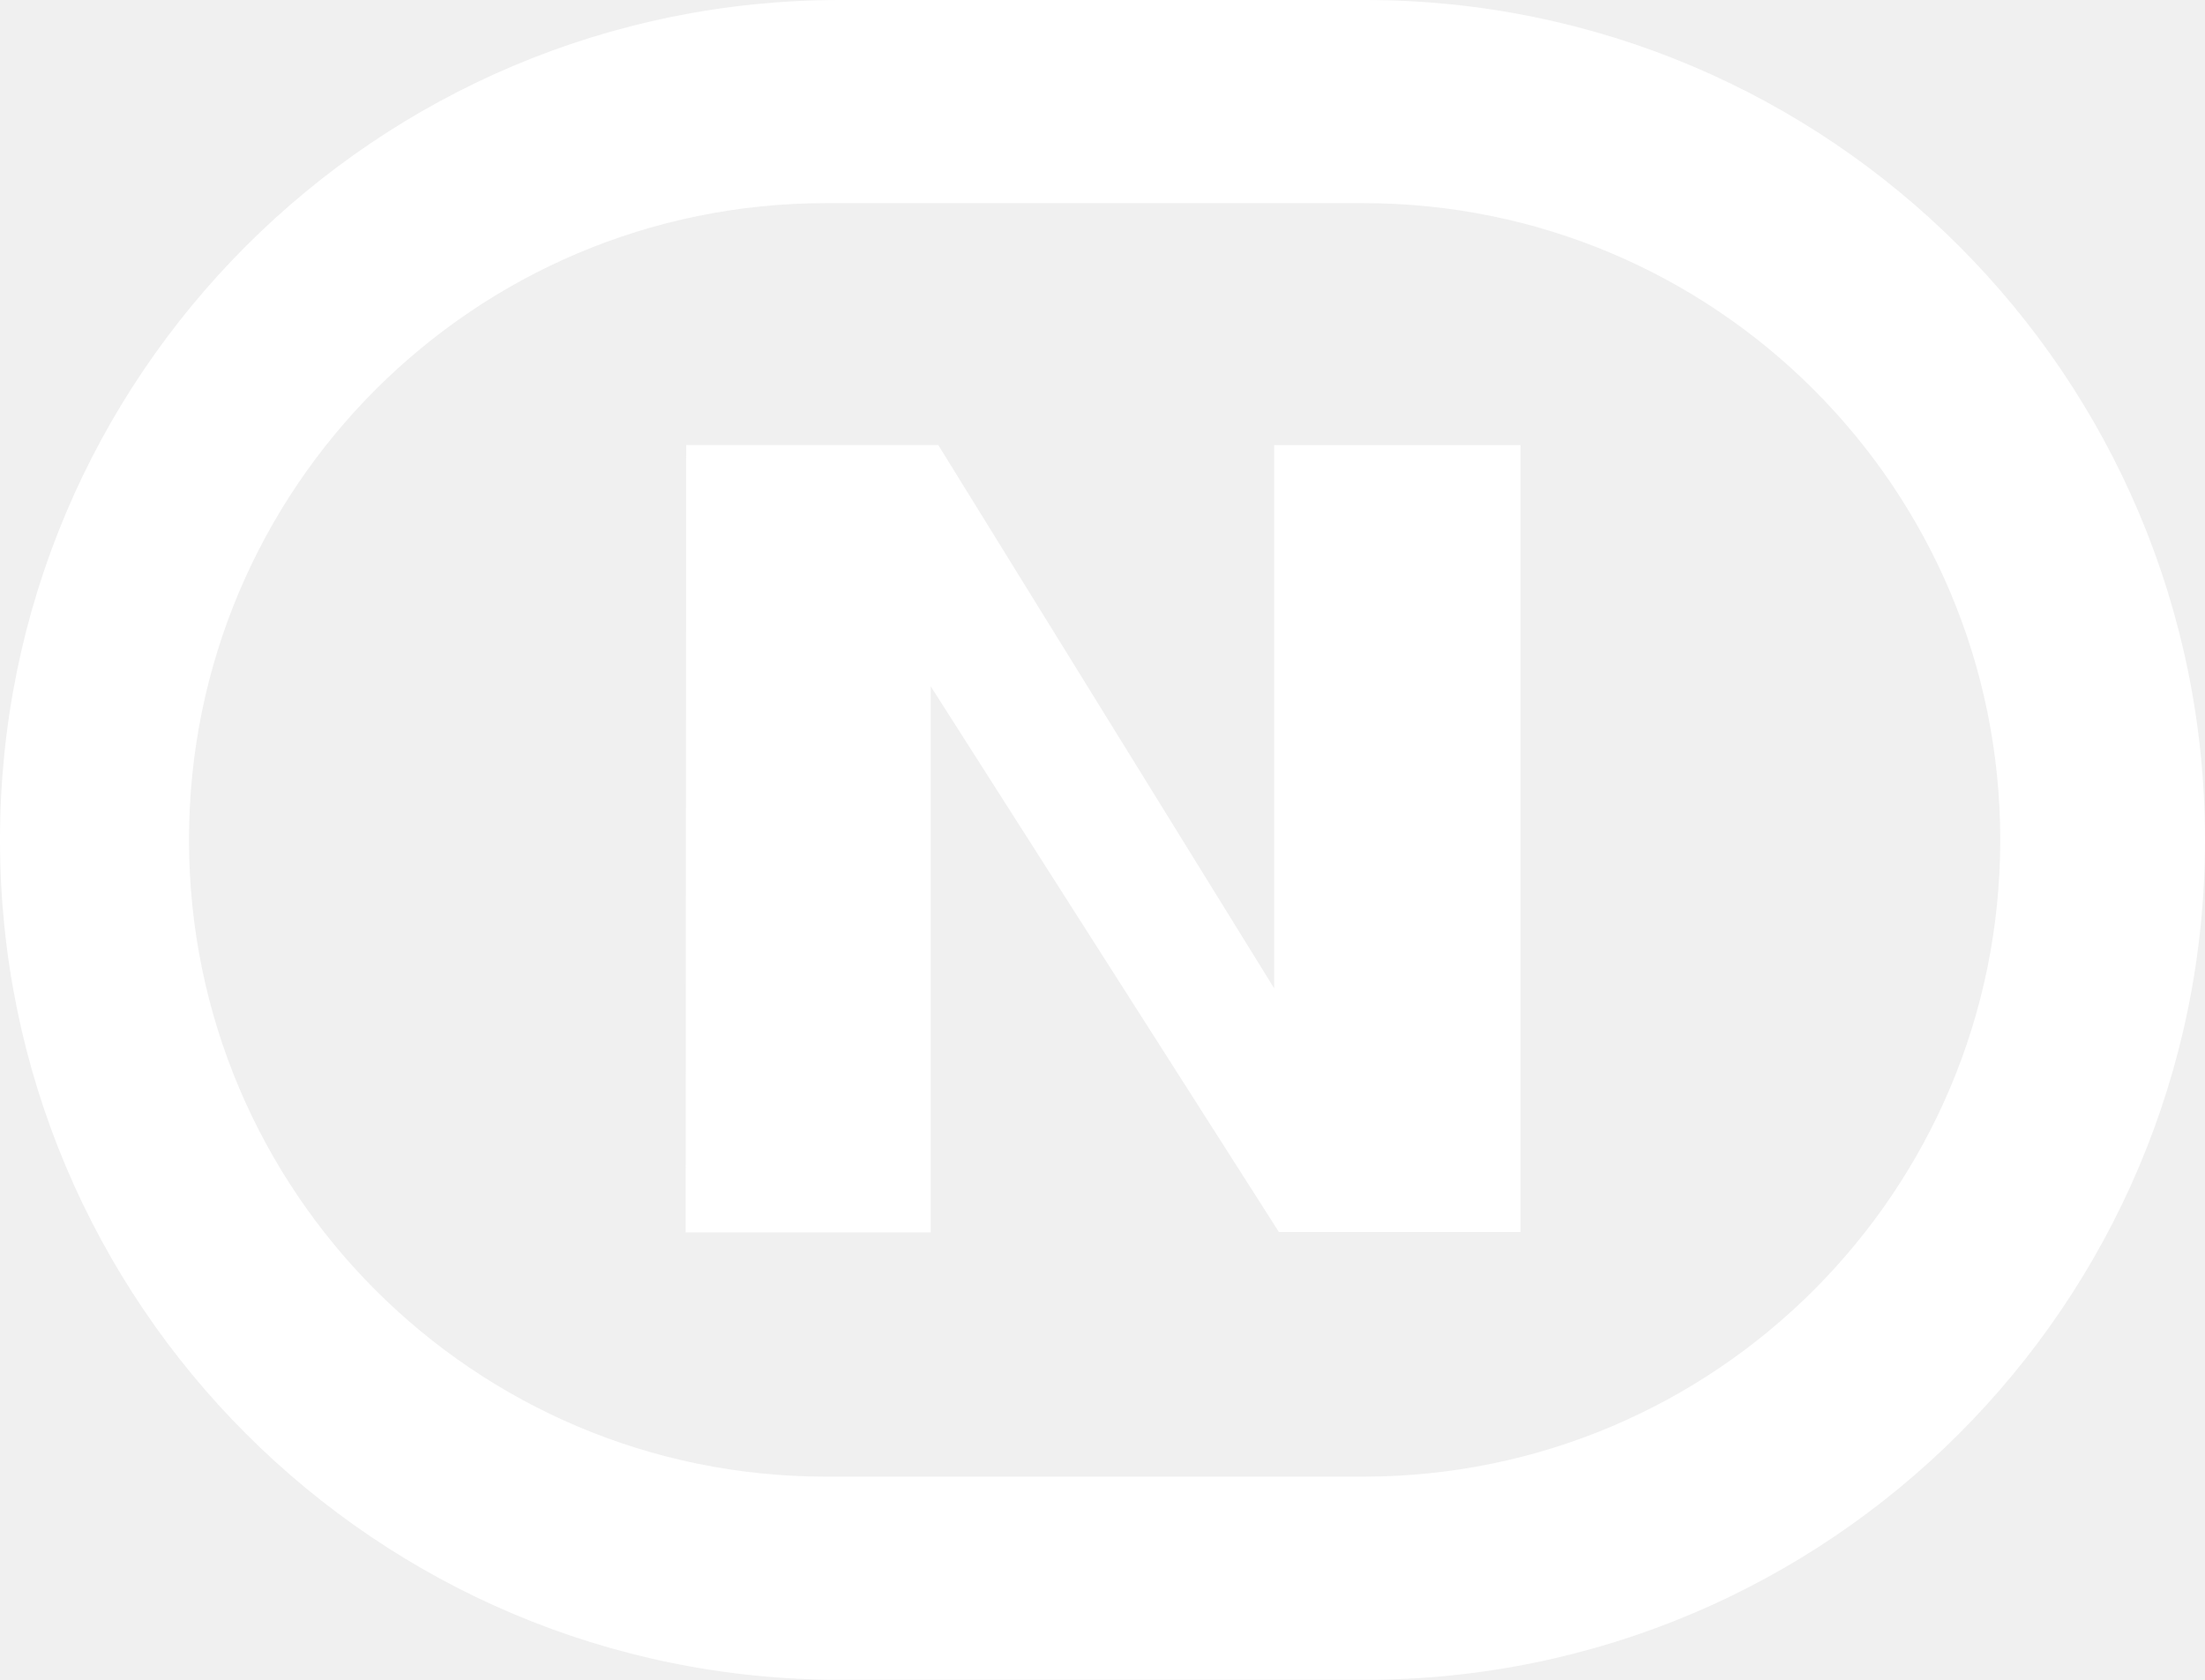
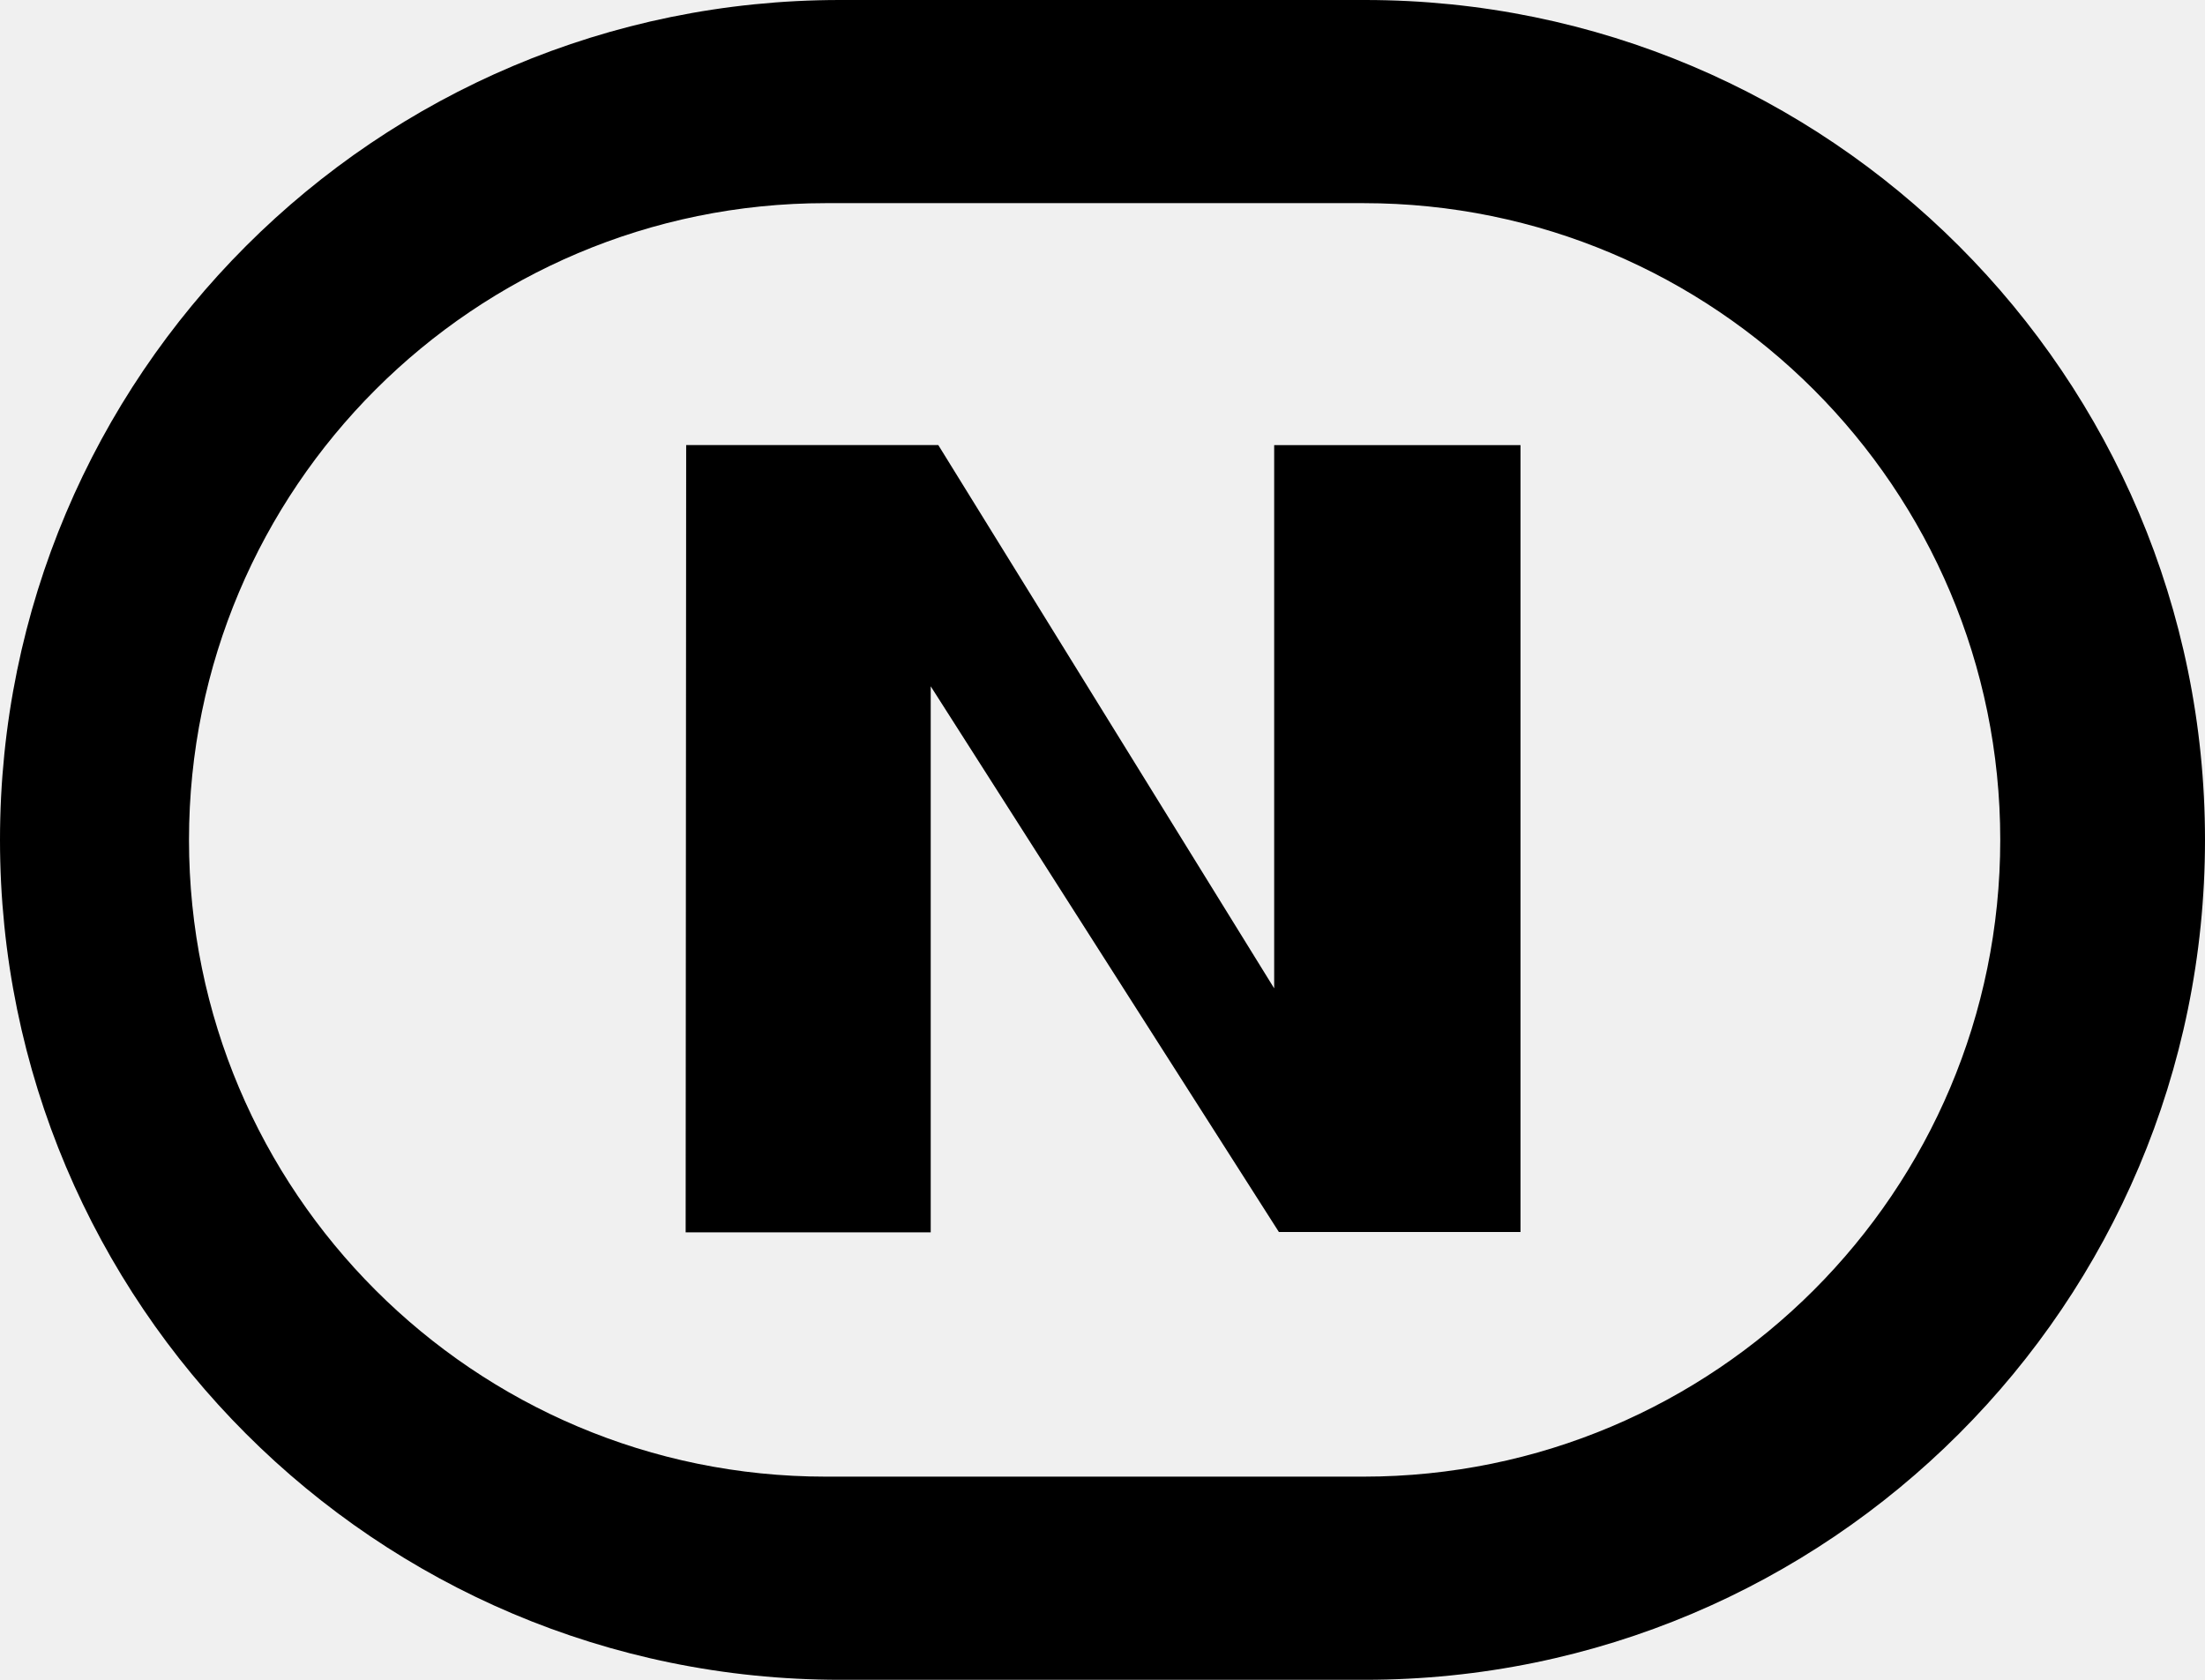
<svg xmlns="http://www.w3.org/2000/svg" viewBox="0 0 21 16">
-   <path fill="#FFF" fill-rule="evenodd" d="M8 0h5a8 8 0 110 16H8A8 8 0 118 0zm-.135 1.935a6.065 6.065 0 000 12.13h5.12a6.065 6.065 0 000-12.13h-5.12zm-1.33 2.304h2.401l3.199 5.175V4.24h2.346v7.495H12.18L8.864 6.537v5.201H6.53l.005-7.499z" />
+   <path fill-rule="evenodd" d="M8 0h5a8 8 0 110 16H8A8 8 0 118 0zm-.135 1.935a6.065 6.065 0 000 12.13h5.12a6.065 6.065 0 000-12.13h-5.12zm-1.33 2.304h2.401l3.199 5.175V4.24h2.346v7.495H12.18L8.864 6.537v5.201H6.53l.005-7.499z" />
</svg>
